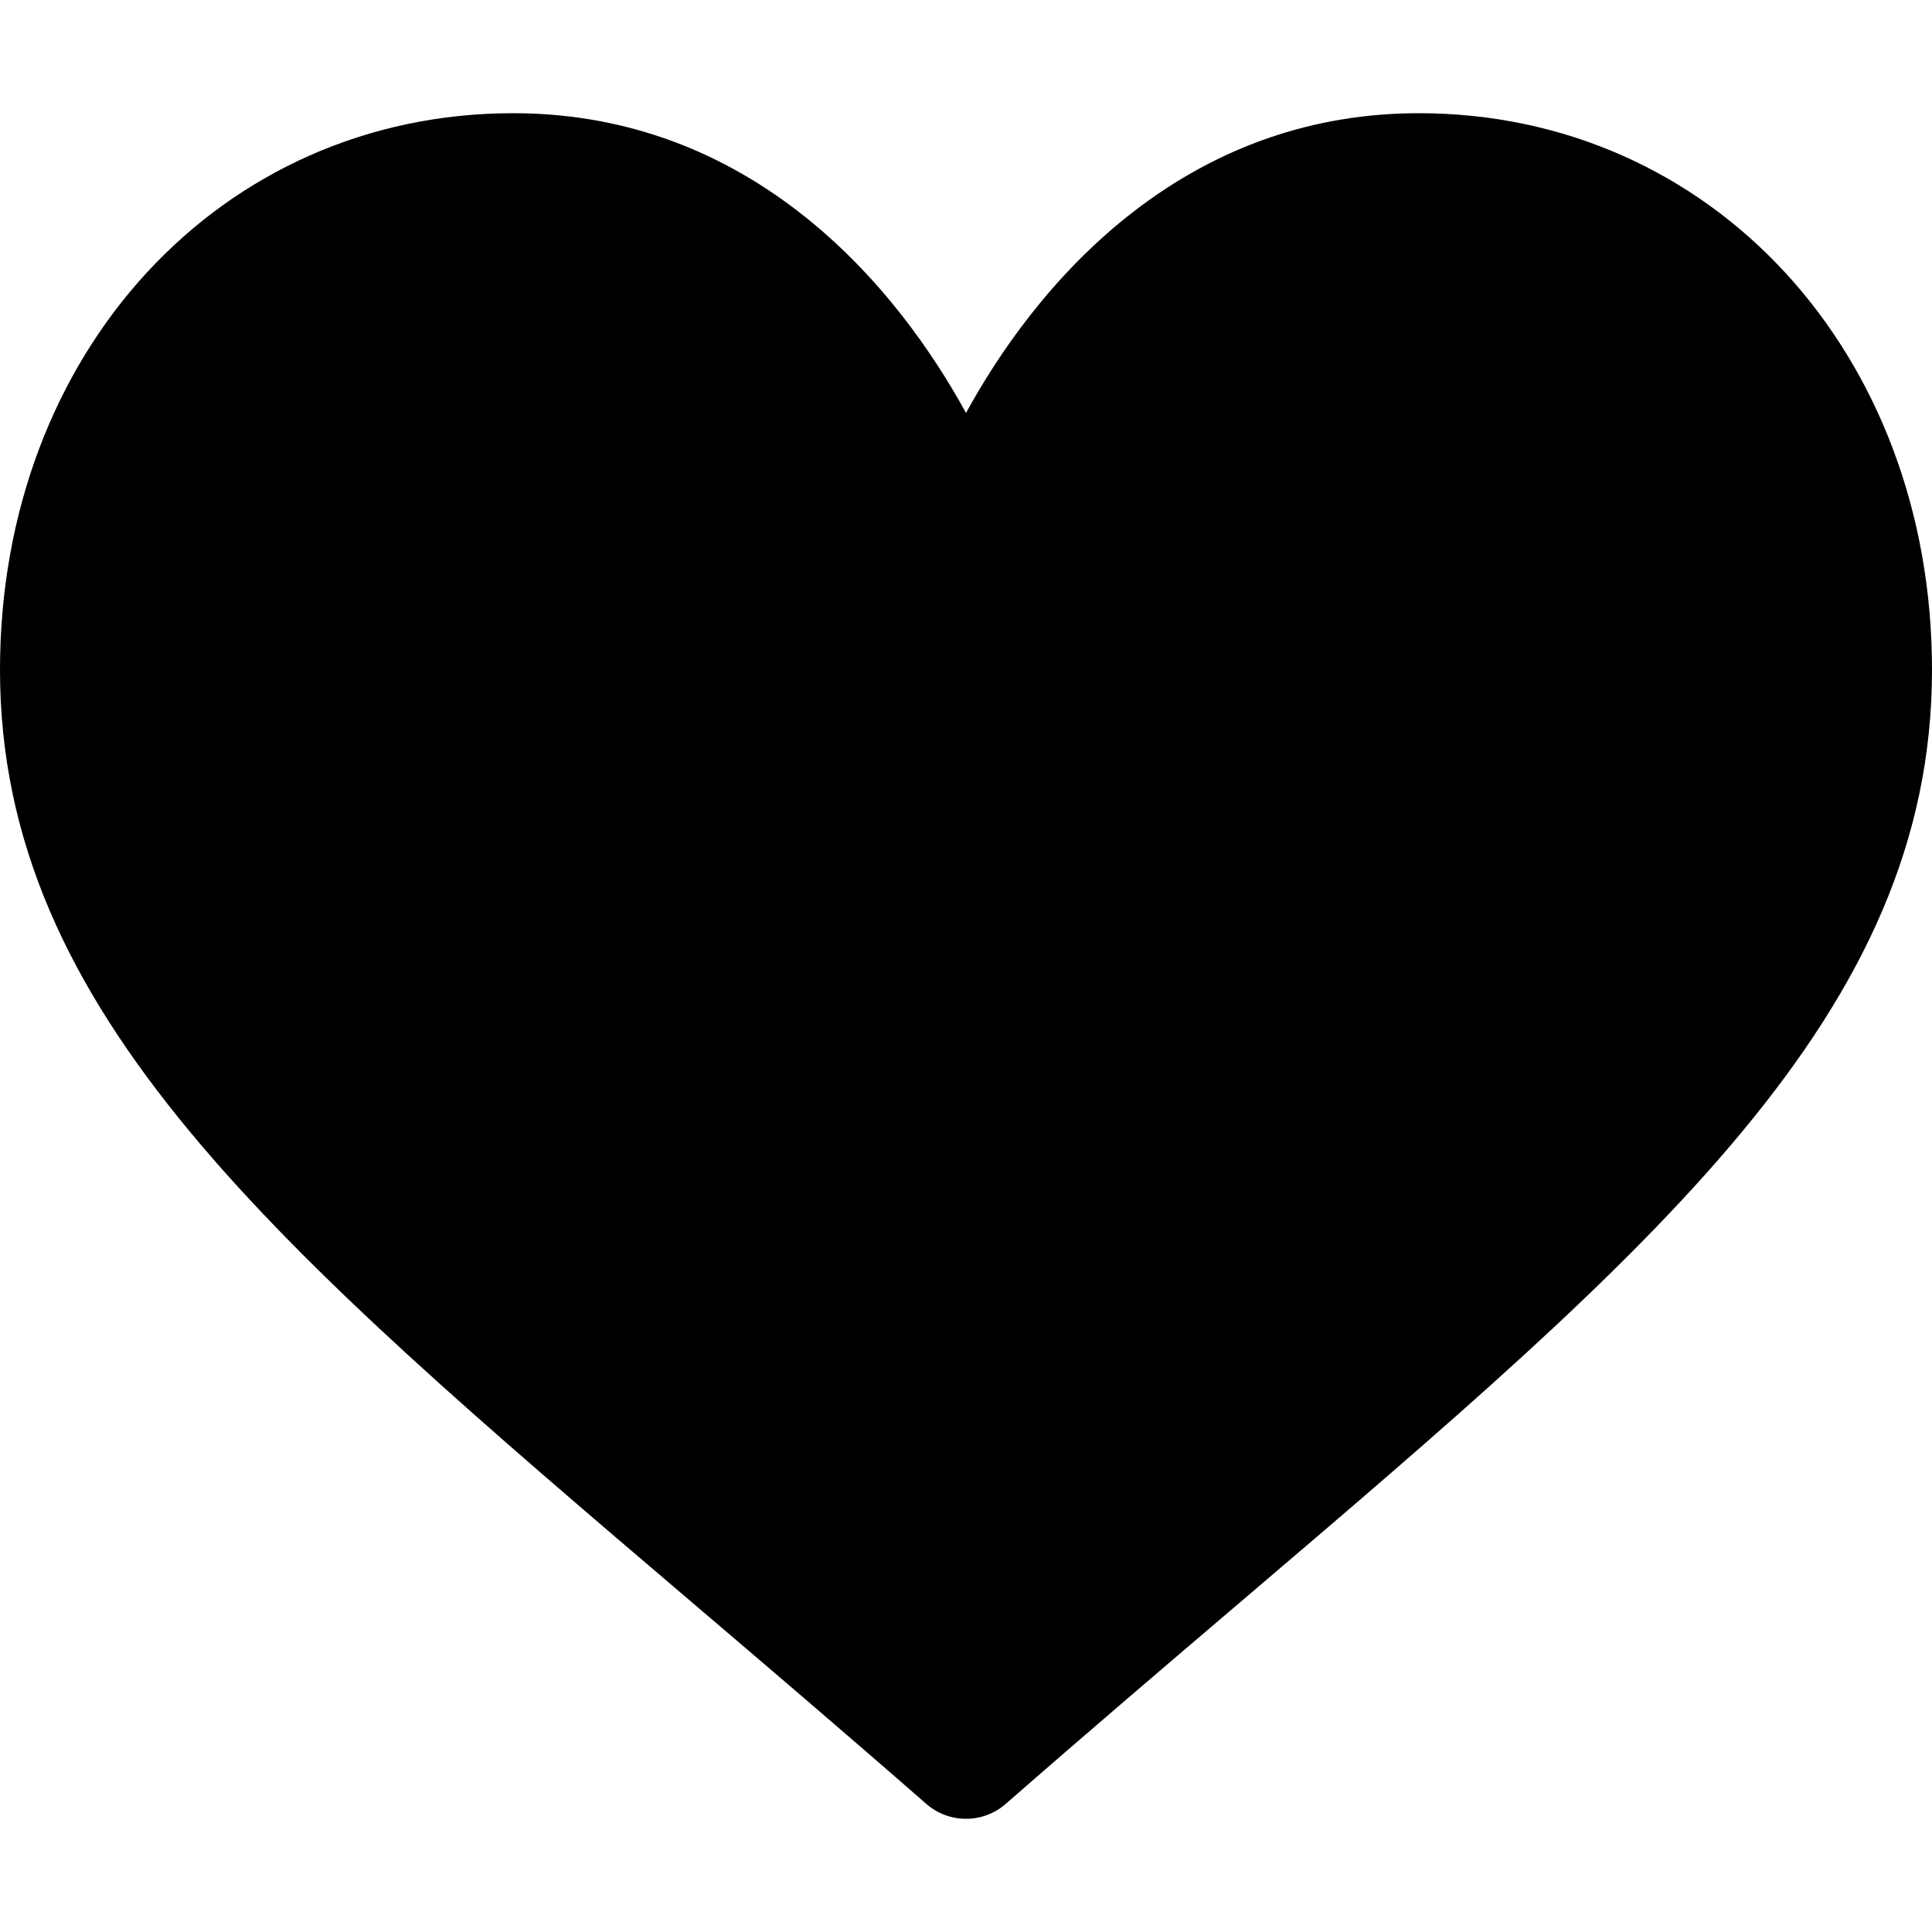
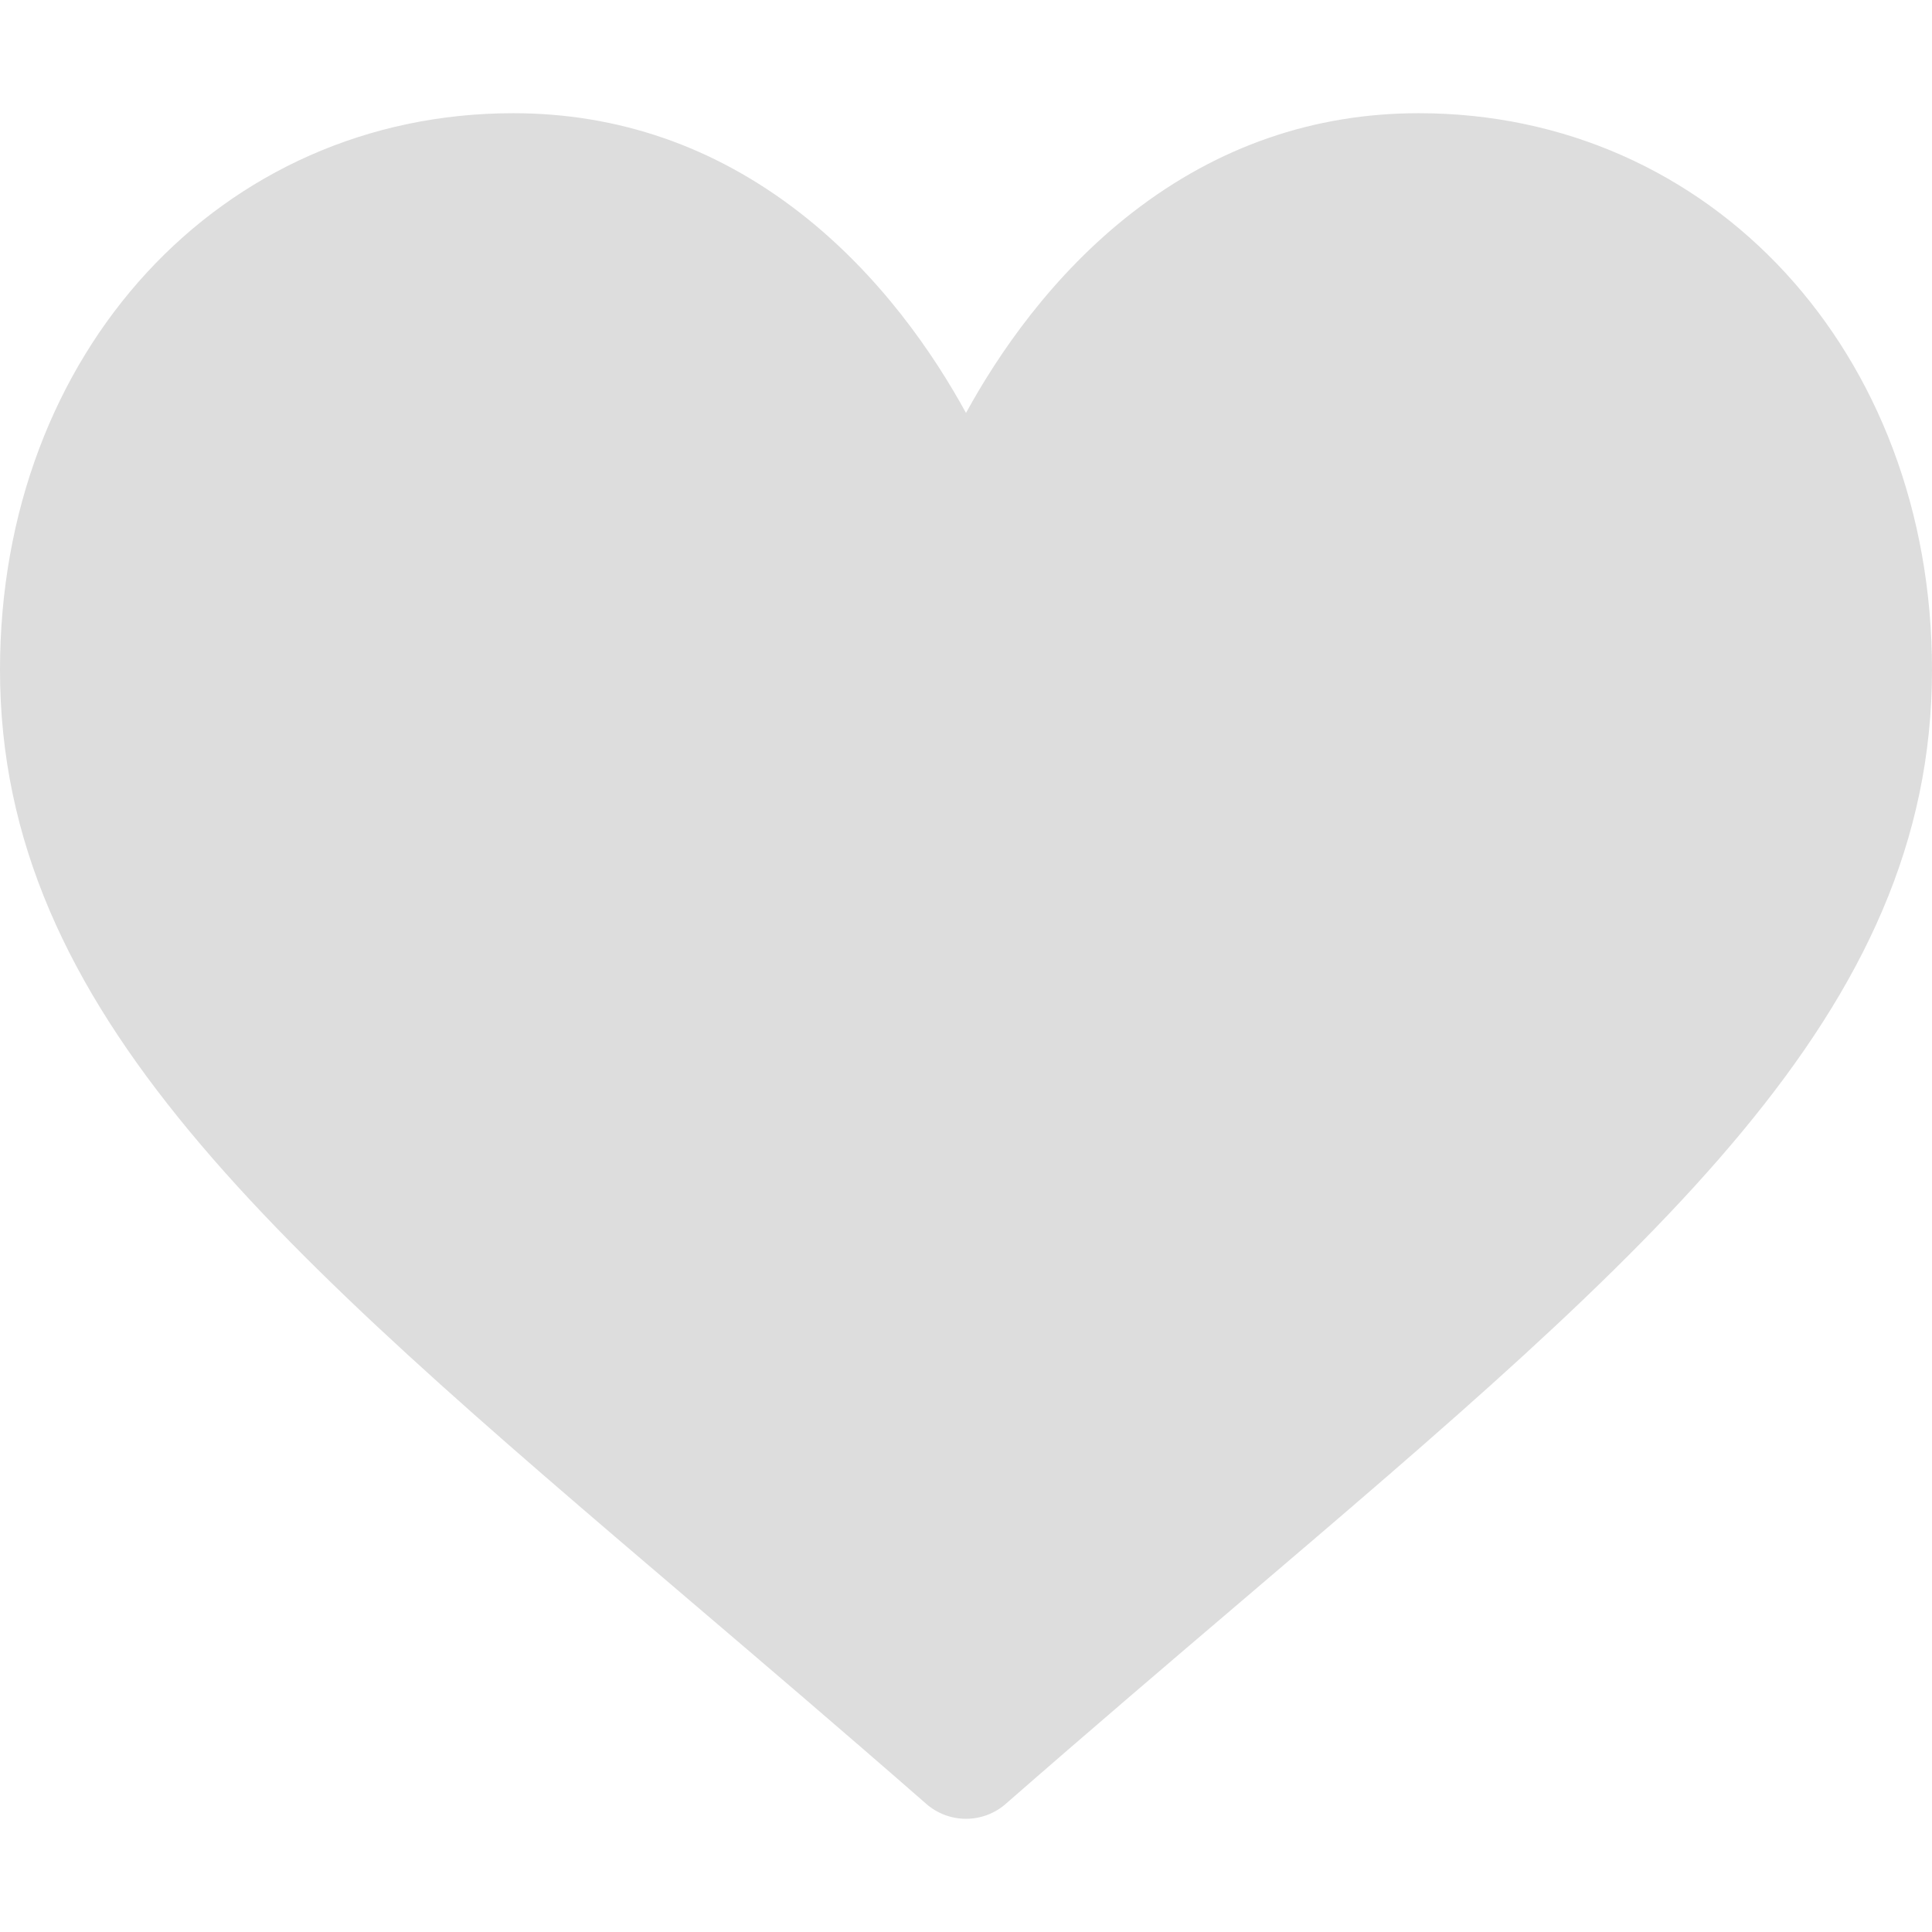
<svg xmlns="http://www.w3.org/2000/svg" version="1.1" id="Capa_1" x="0px" y="0px" viewBox="0 0 512 512" style="enable-background:new 0 0 512 512;" xml:space="preserve">
  <g>
    <g>
-       <path d="M376,30c-27.783,0-53.255,8.804-75.707,26.168c-21.525,16.647-35.856,37.85-44.293,53.268    c-8.437-15.419-22.768-36.621-44.293-53.268C189.255,38.804,163.783,30,136,30C58.468,30,0,93.417,0,177.514    c0,90.854,72.943,153.015,183.369,247.118c18.752,15.981,40.007,34.095,62.099,53.414C248.38,480.596,252.12,482,256,482    s7.62-1.404,10.532-3.953c22.094-19.322,43.348-37.435,62.111-53.425C439.057,330.529,512,268.368,512,177.514    C512,93.417,453.532,30,376,30z" />
+       <path fill="#ddd" d="M376,30c-27.783,0-53.255,8.804-75.707,26.168c-21.525,16.647-35.856,37.85-44.293,53.268    c-8.437-15.419-22.768-36.621-44.293-53.268C189.255,38.804,163.783,30,136,30C58.468,30,0,93.417,0,177.514    c0,90.854,72.943,153.015,183.369,247.118c18.752,15.981,40.007,34.095,62.099,53.414C248.38,480.596,252.12,482,256,482    s7.62-1.404,10.532-3.953c22.094-19.322,43.348-37.435,62.111-53.425C439.057,330.529,512,268.368,512,177.514    C512,93.417,453.532,30,376,30z" />
    </g>
  </g>
  <g>
</g>
  <g>
</g>
  <g>
</g>
  <g>
</g>
  <g>
</g>
  <g>
</g>
  <g>
</g>
  <g>
</g>
  <g>
</g>
  <g>
</g>
  <g>
</g>
  <g>
</g>
  <g>
</g>
  <g>
</g>
  <g>
</g>
</svg>
